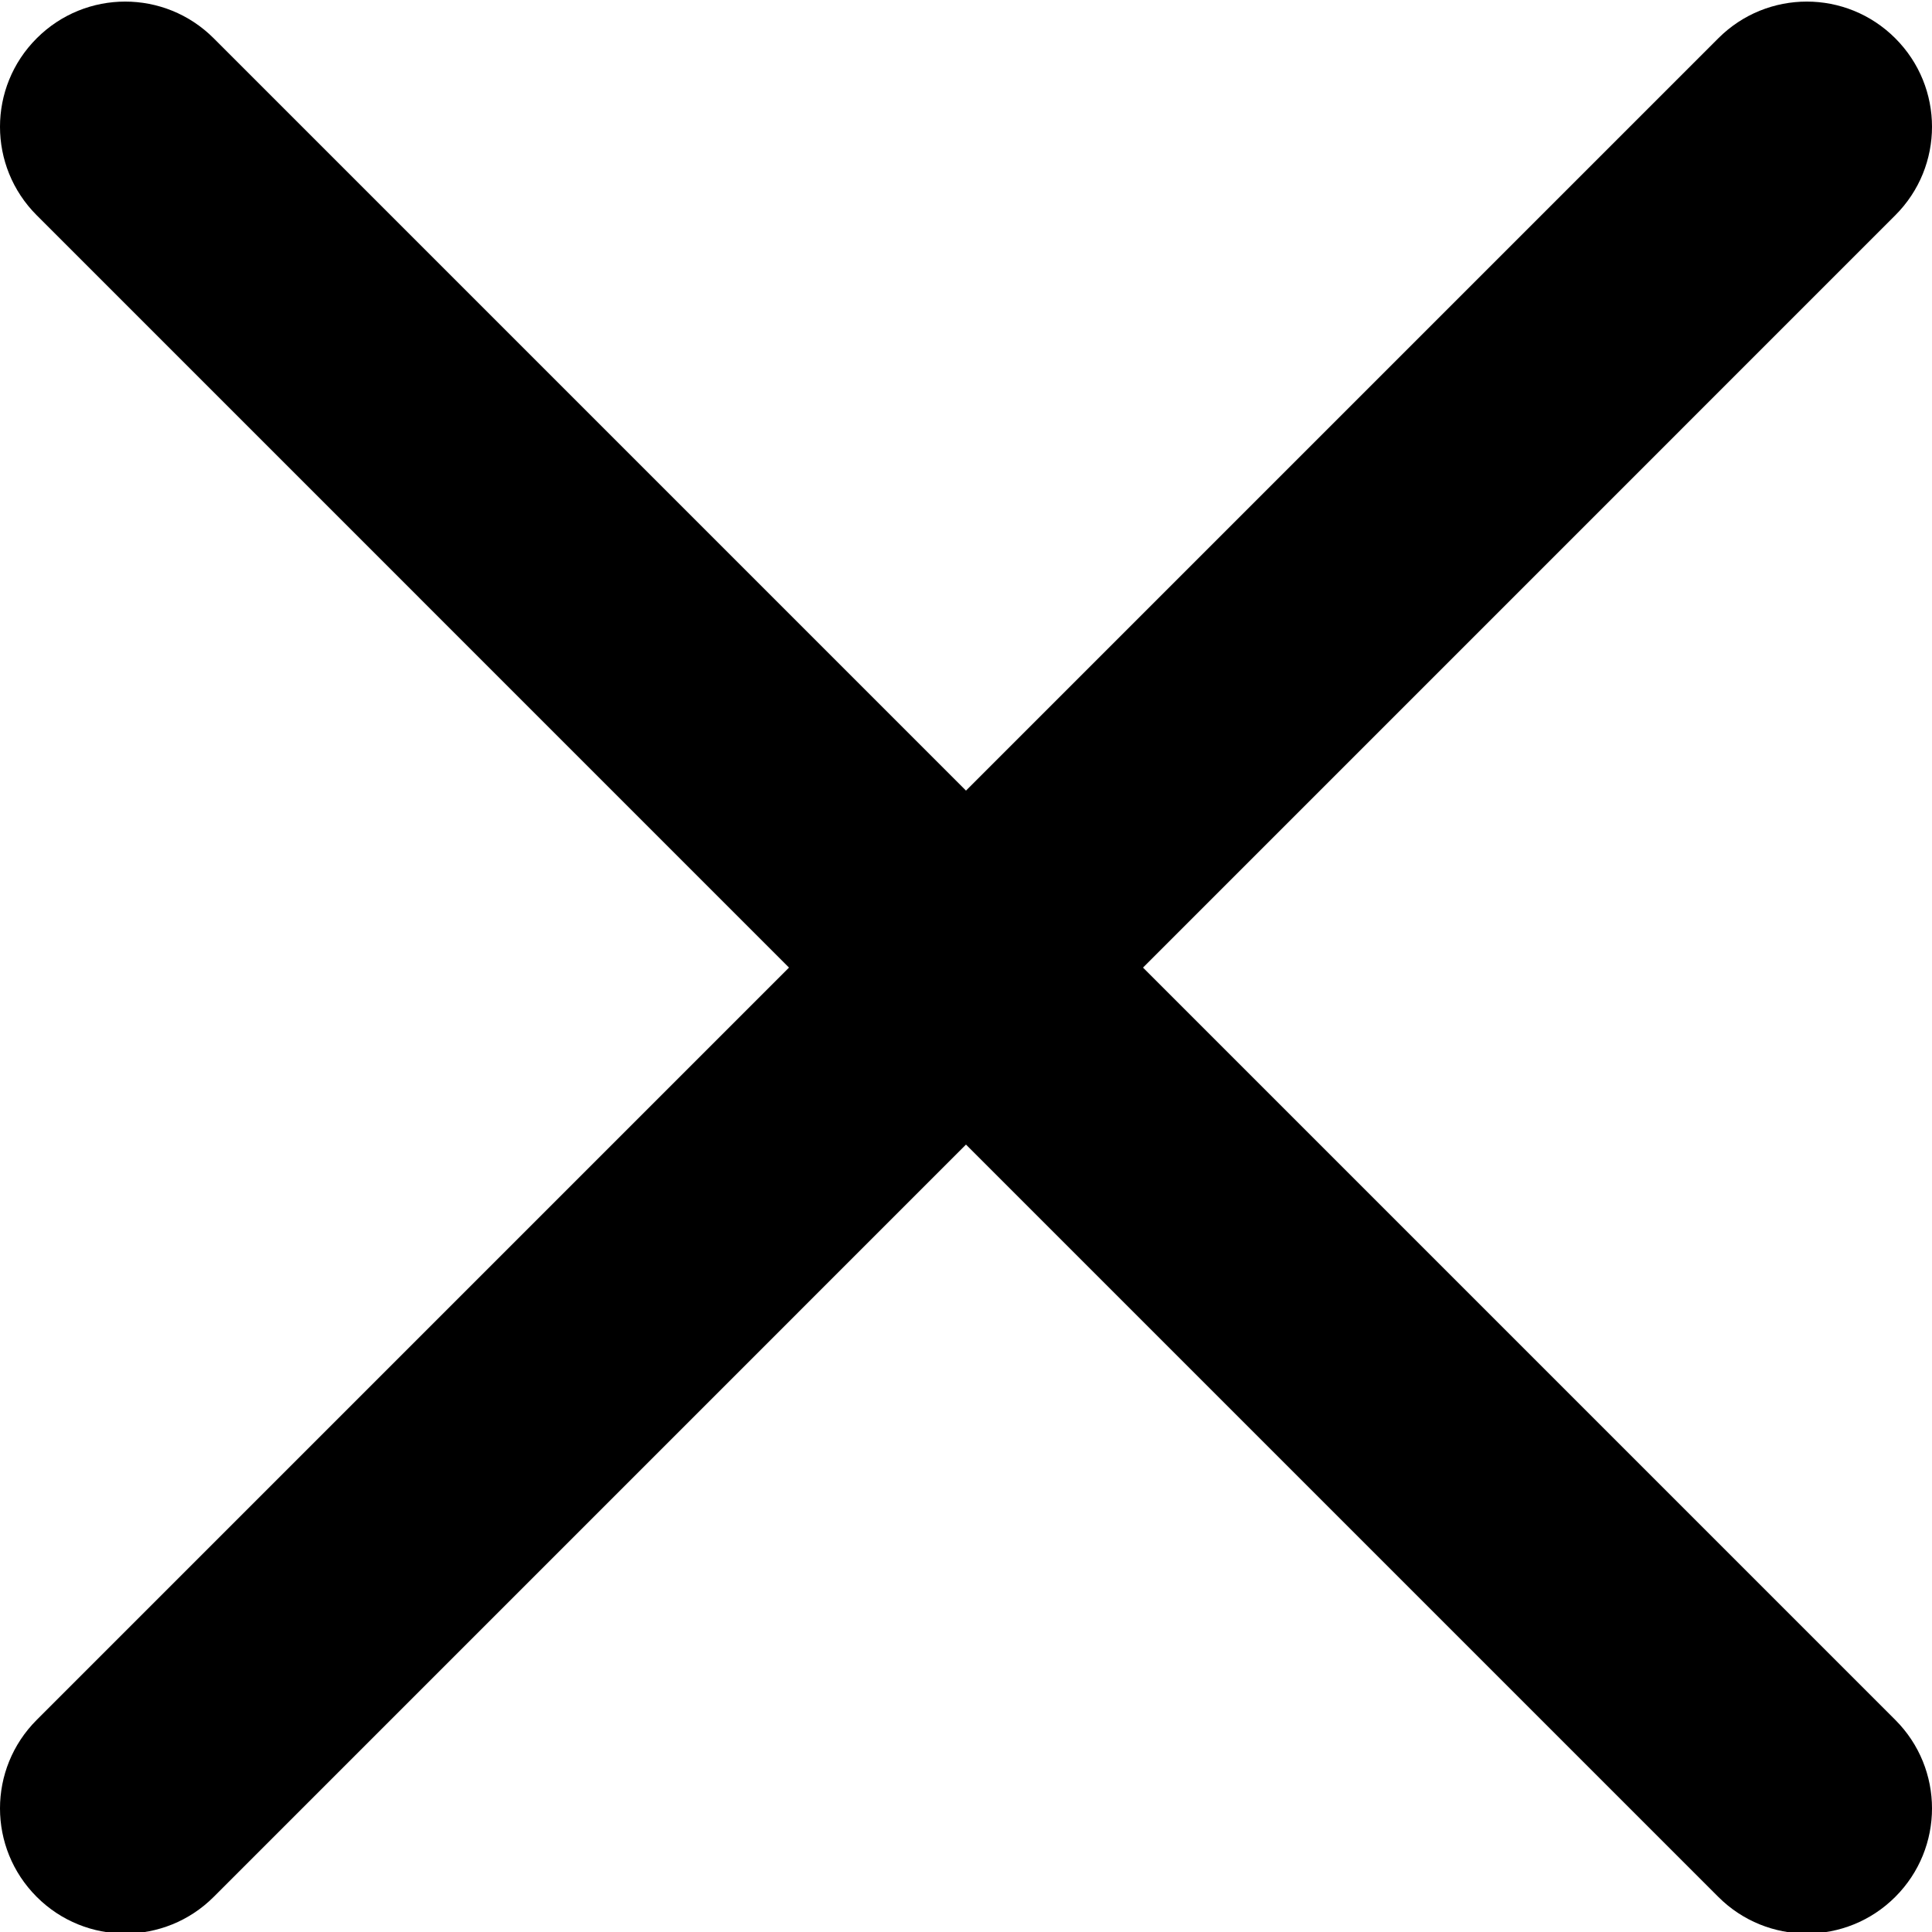
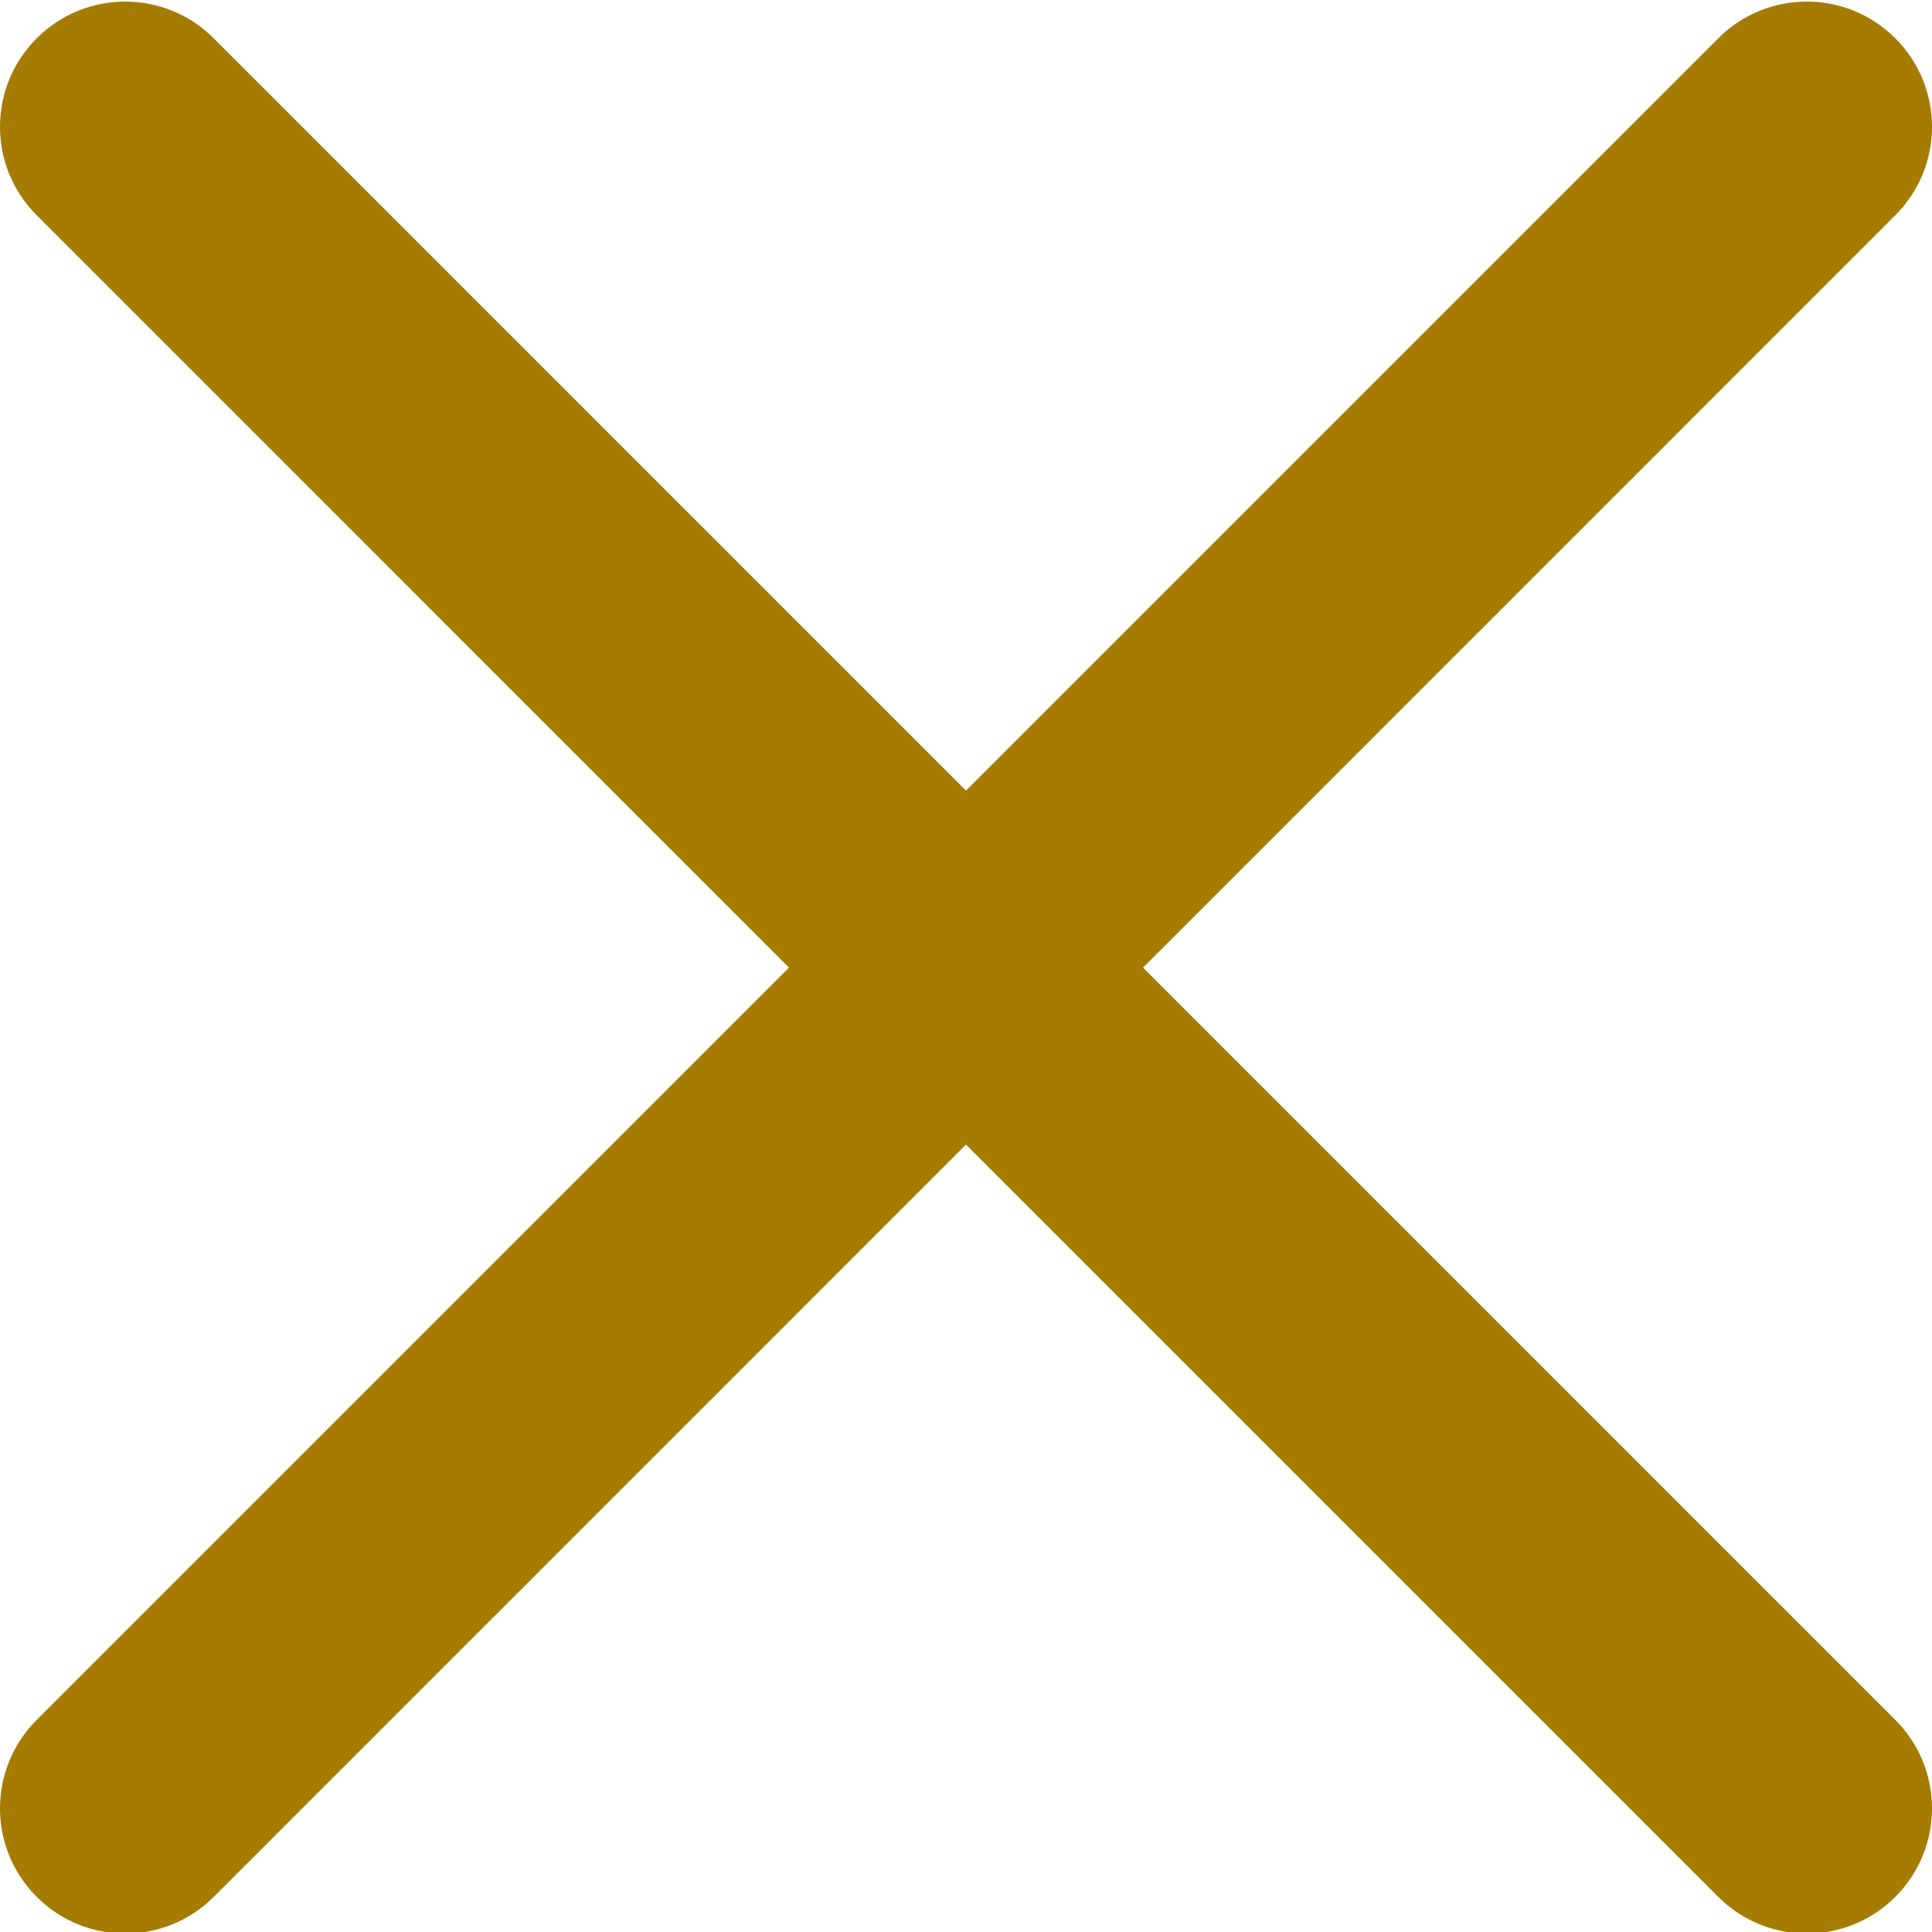
- <svg xmlns="http://www.w3.org/2000/svg" height="329pt" viewBox="0 0 329.269 329" width="329pt">
-   <path d="m194.801 164.77 128.211-128.215c8.344-8.34 8.344-21.824 0-30.164-8.34-8.34-21.824-8.34-30.164 0l-128.215 128.215-128.211-128.215c-8.344-8.34-21.824-8.34-30.164 0-8.344 8.34-8.344 21.824 0 30.164l128.211 128.215-128.211 128.215c-8.344 8.34-8.344 21.824 0 30.164 4.156 4.16 9.621 6.25 15.082 6.25 5.461 0 10.922-2.09 15.082-6.25l128.211-128.215 128.215 128.215c4.16 4.16 9.621 6.25 15.082 6.25 5.461 0 10.922-2.09 15.082-6.25 8.344-8.34 8.344-21.824 0-30.164zm0 0" />
+ <svg xmlns="http://www.w3.org/2000/svg" height="329pt" viewBox="0 0 329.269 329" width="329pt" version="1.1" id="svg4">
+   <defs id="defs8" />
+   <path color="#f9b74f" d="m194.801 164.77 128.211-128.215c8.344-8.34 8.344-21.824 0-30.164-8.34-8.34-21.824-8.34-30.164 0l-128.215 128.215-128.211-128.215c-8.344-8.34-21.824-8.34-30.164 0-8.344 8.34-8.344 21.824 0 30.164l128.211 128.215-128.211 128.215c-8.344 8.34-8.344 21.824 0 30.164 4.156 4.16 9.621 6.25 15.082 6.25 5.461 0 10.922-2.09 15.082-6.25l128.211-128.215 128.215 128.215c4.16 4.16 9.621 6.25 15.082 6.25 5.461 0 10.922-2.09 15.082-6.25 8.344-8.34 8.344-21.824 0-30.164zm0 0" id="path2" style="fill:#a57b00;fill-opacity:1" />
</svg>
